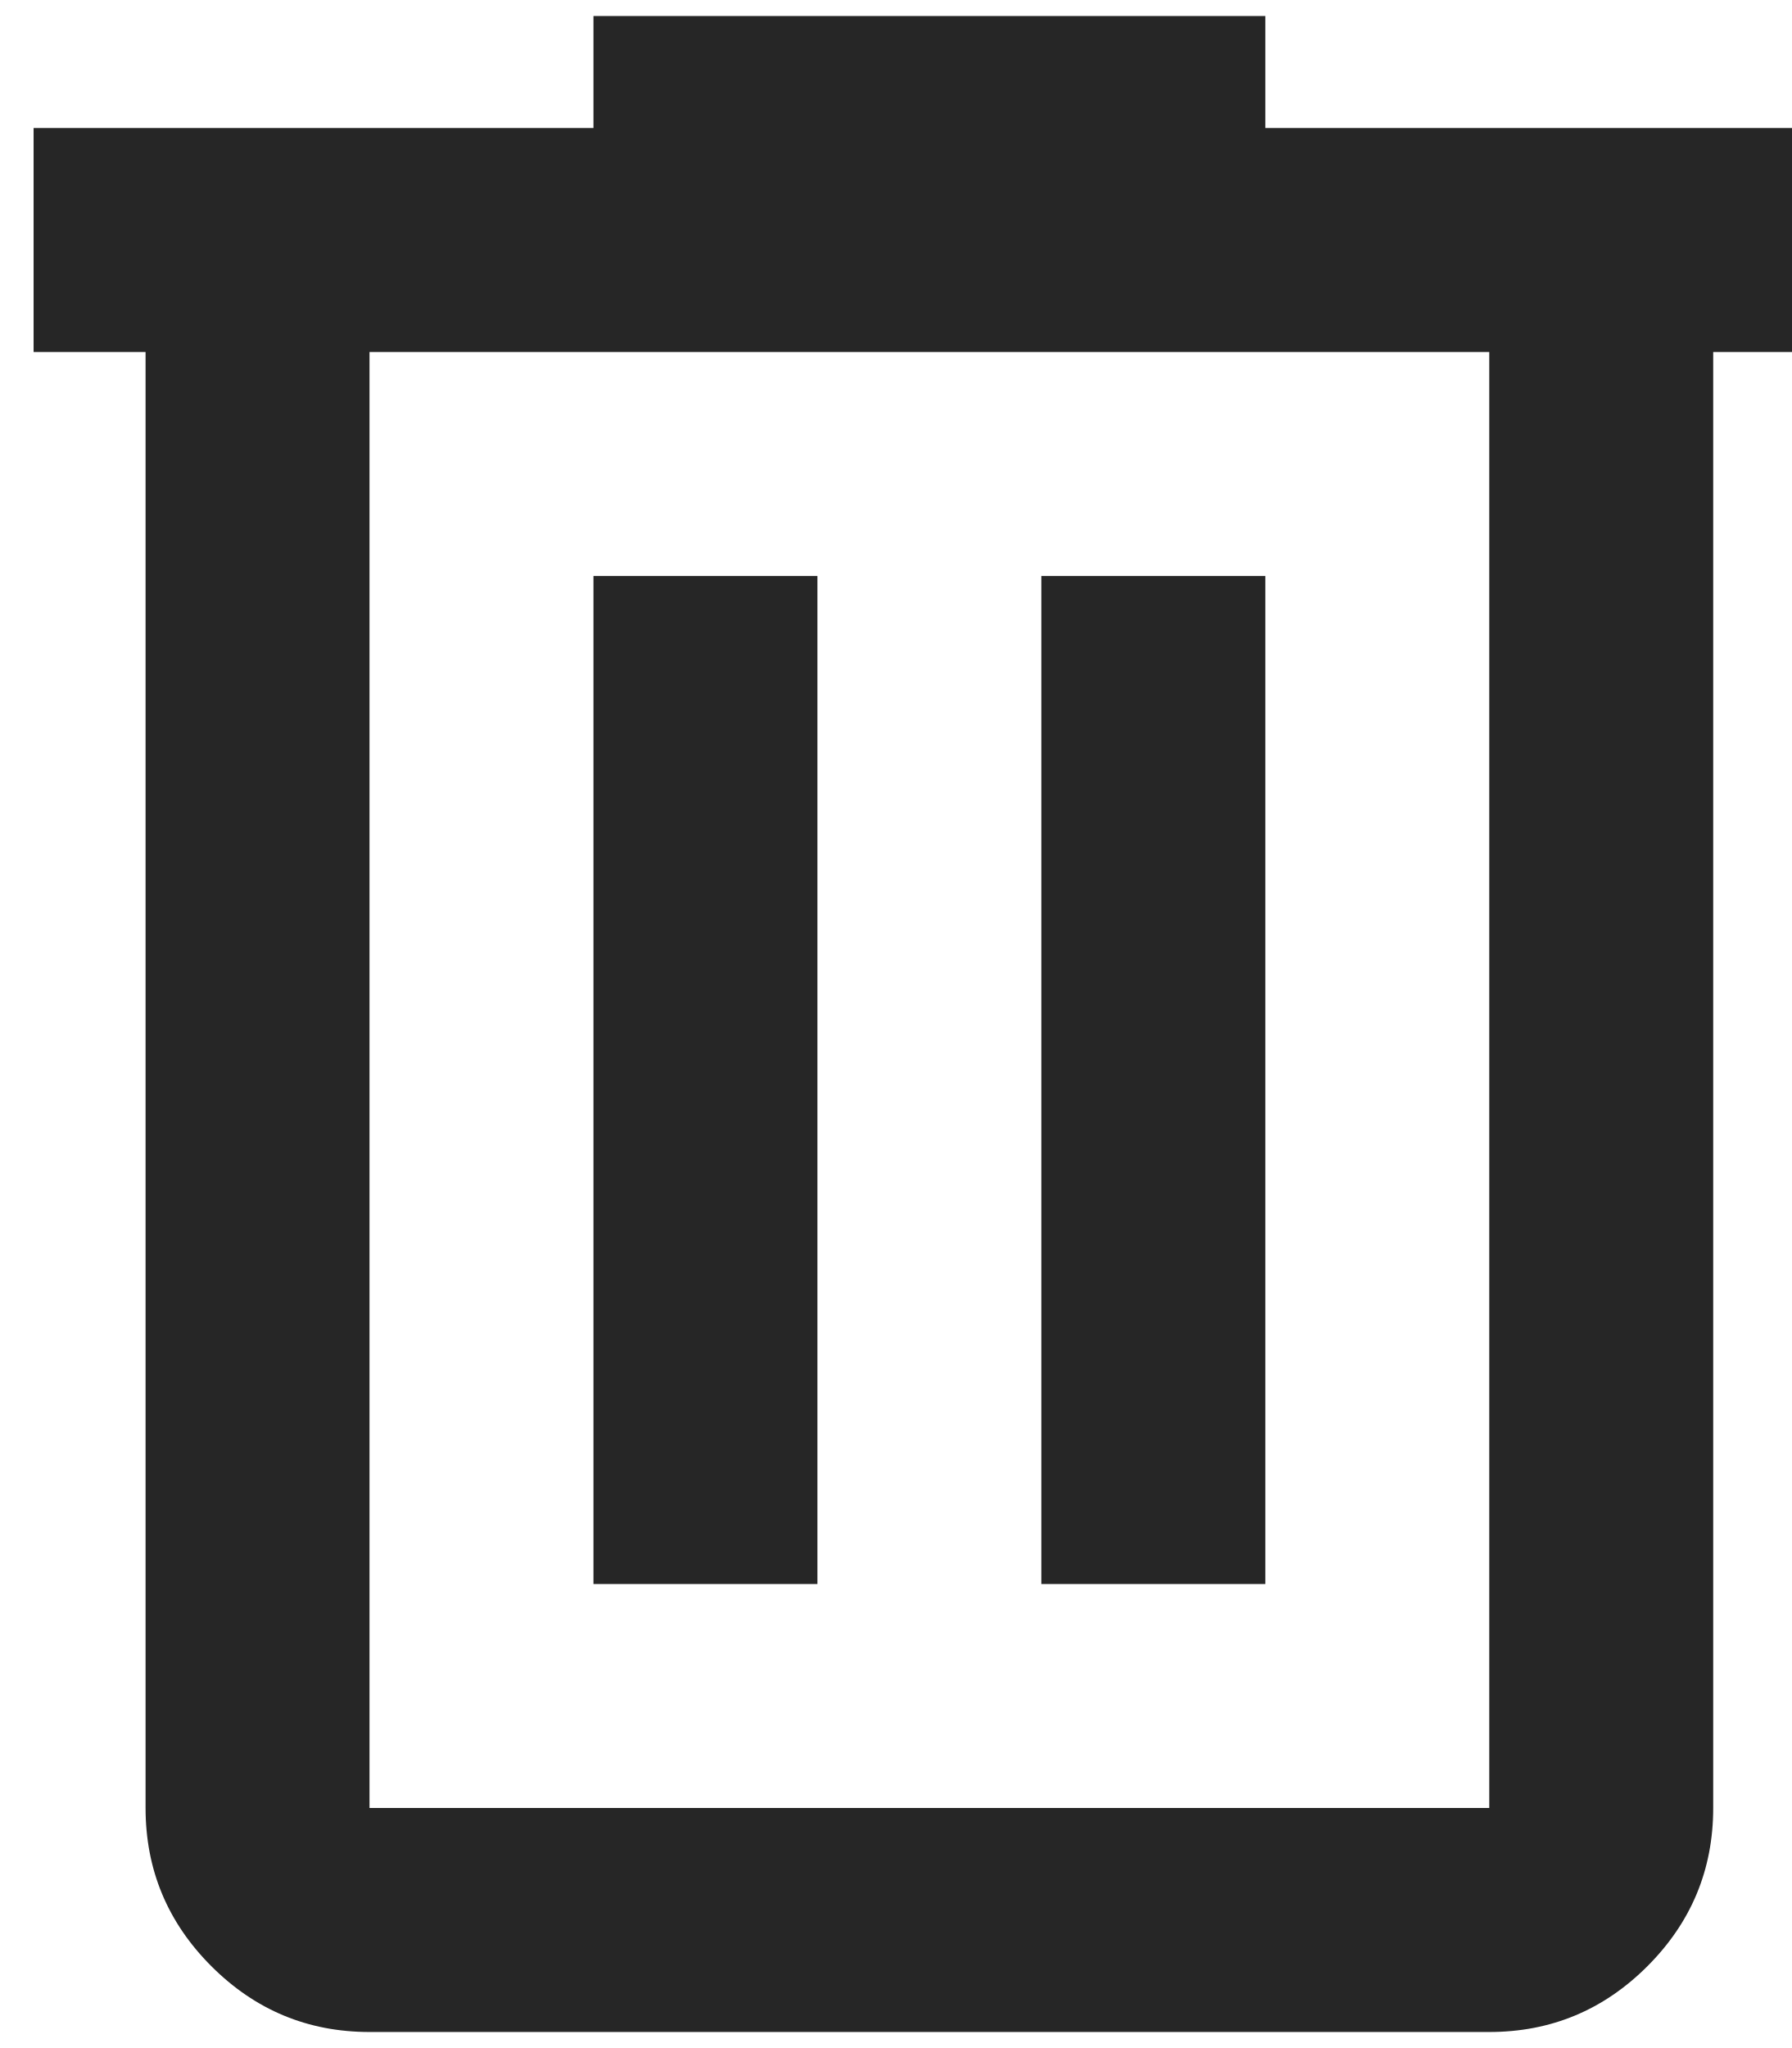
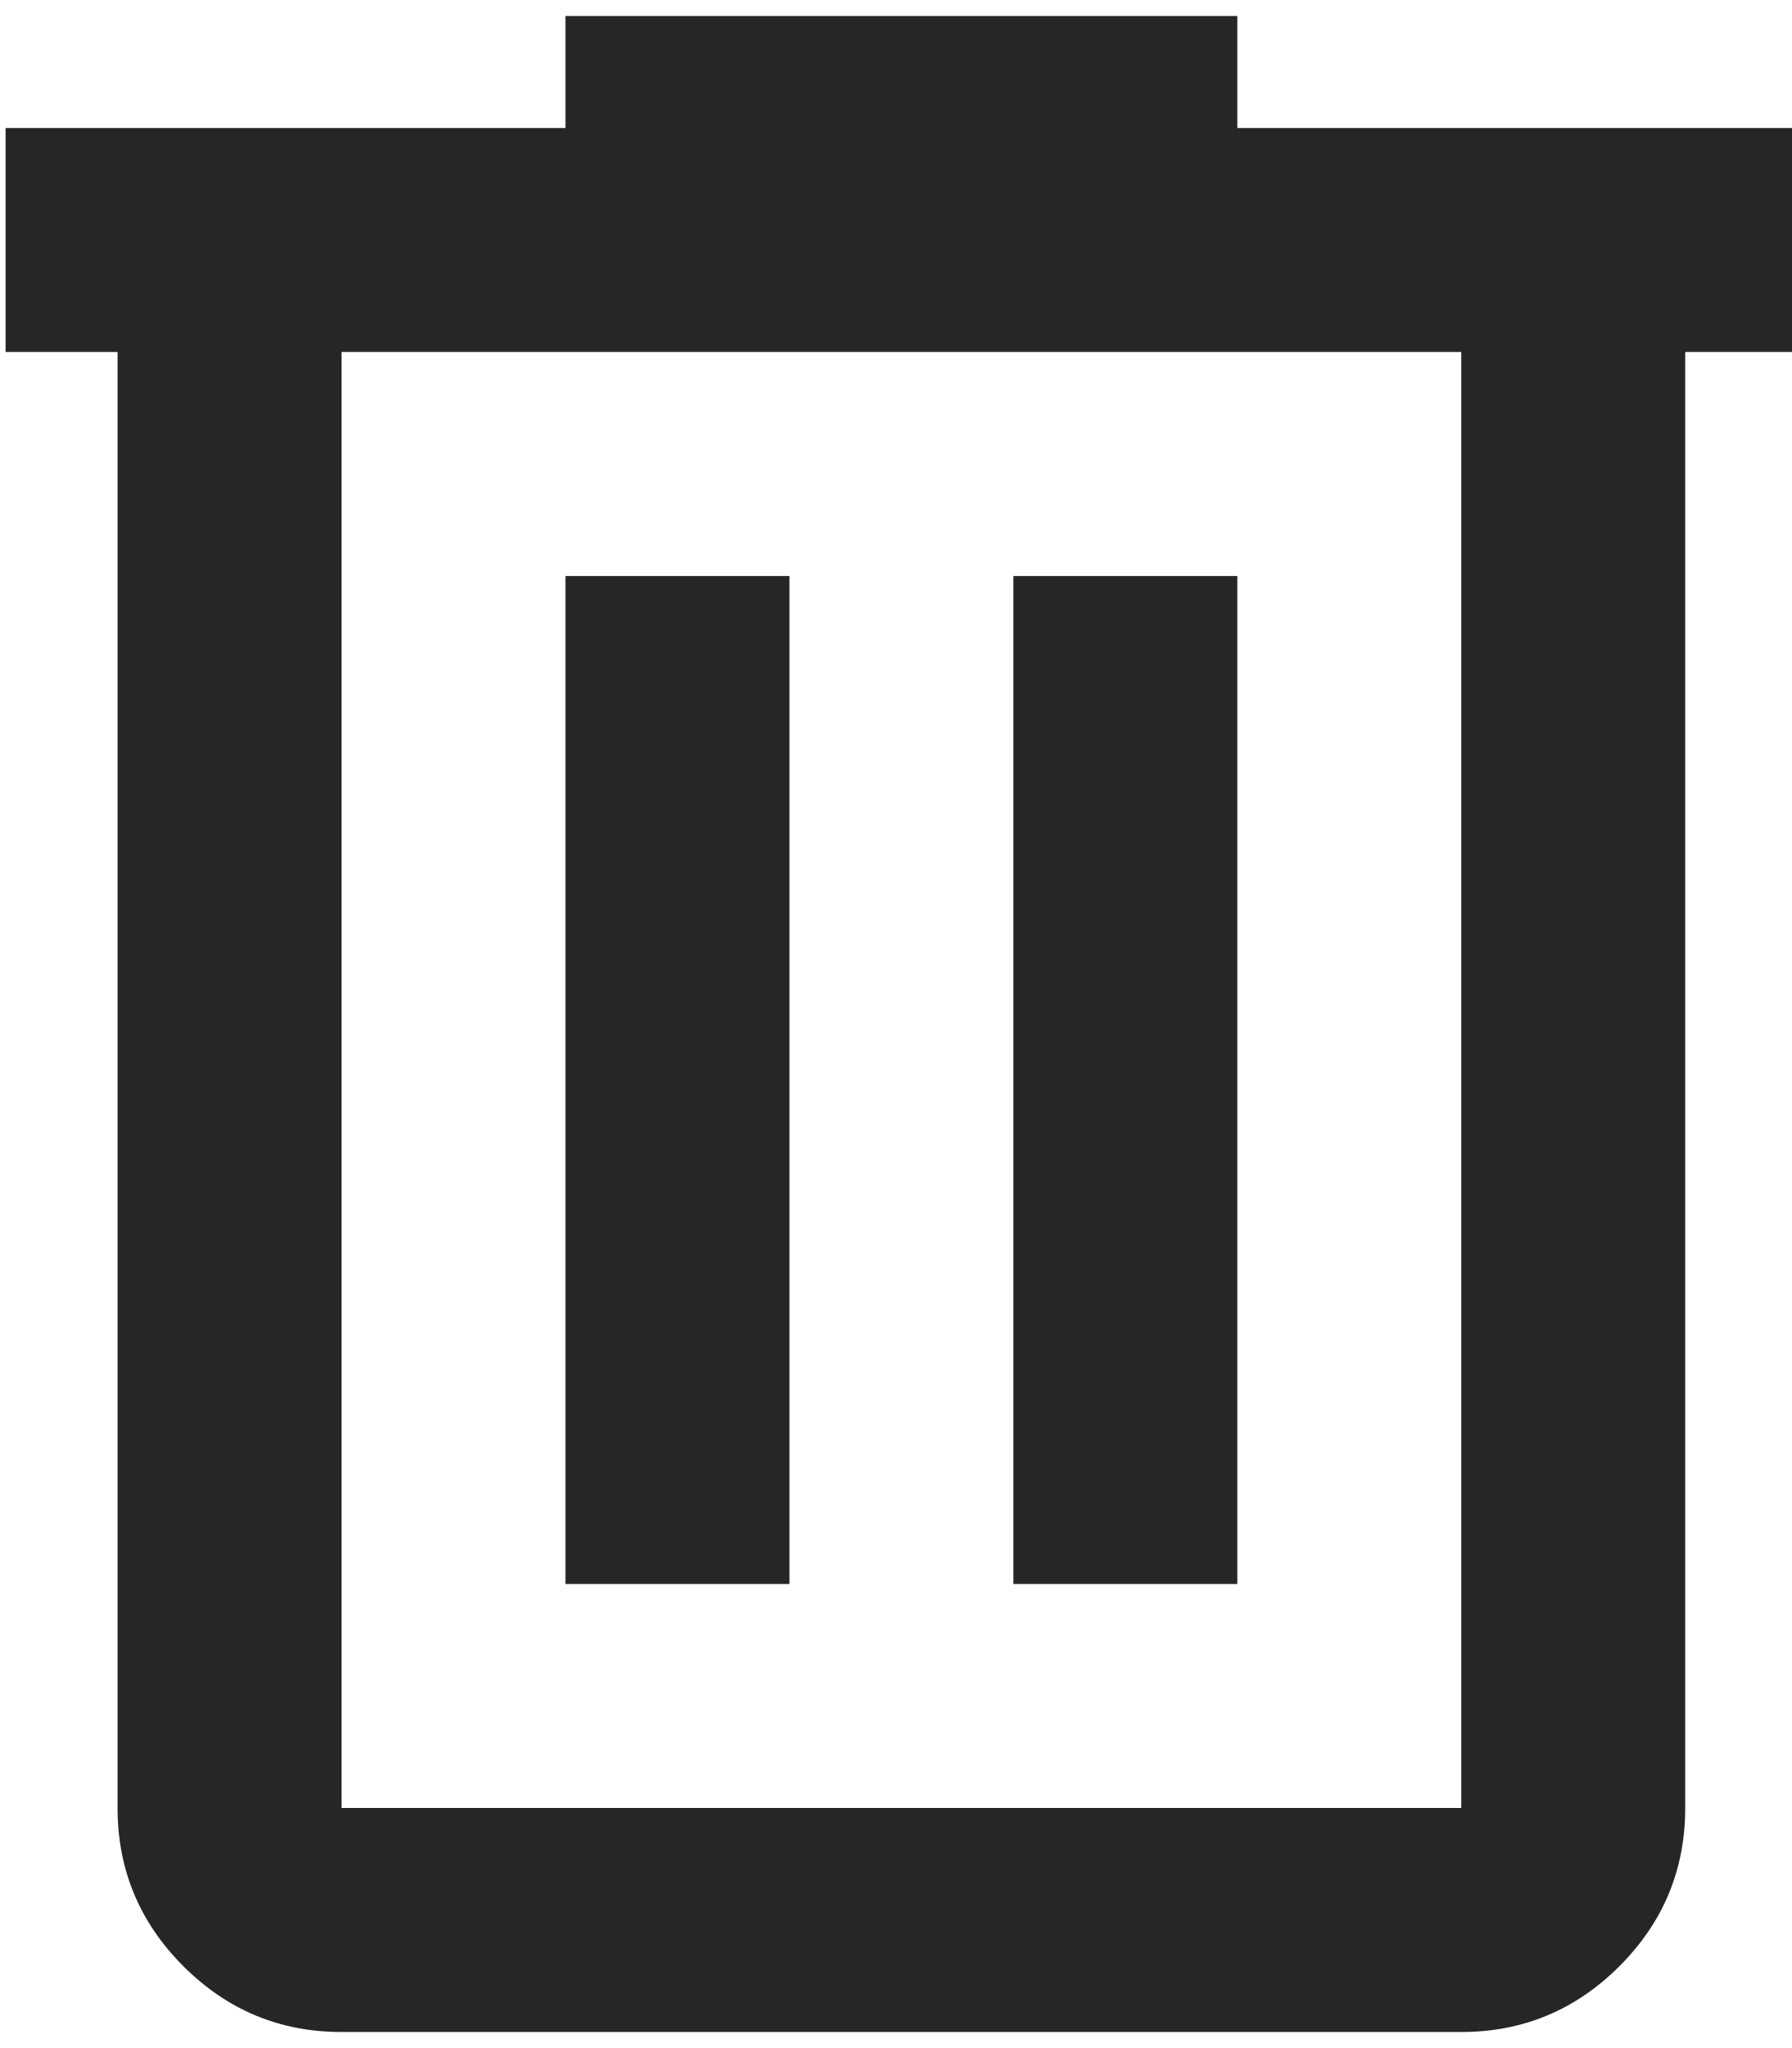
- <svg viewBox="148 -840 640 720" width="21px" height="24px" fill="#262626" aria-label="delete">
+ <svg viewBox="158 -840 640 720" width="21px" height="24px" fill="#262626" aria-label="delete">
  <path d="M280-120q-33 0-56.5-23.5T200-200v-520h-40v-80h200v-40h240v40h200v80h-40v520q0 33-23.5 56.5T680-120H280Zm400-600H280v520h400v-520ZM360-280h80v-360h-80v360Zm160 0h80v-360h-80v360ZM280-720v520-520Z">
  </path>
</svg>
